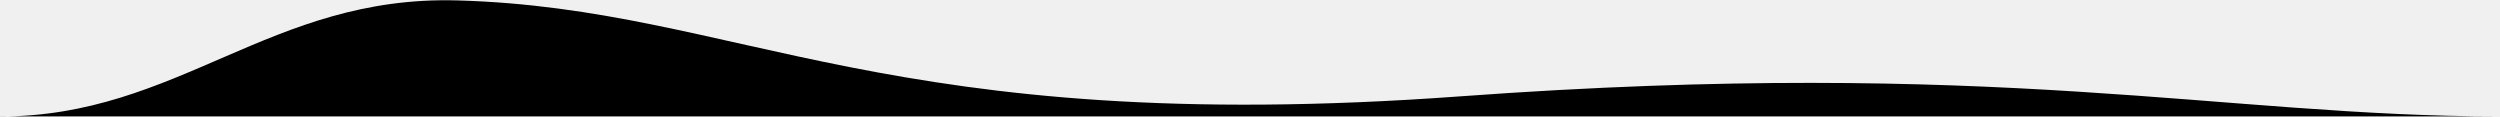
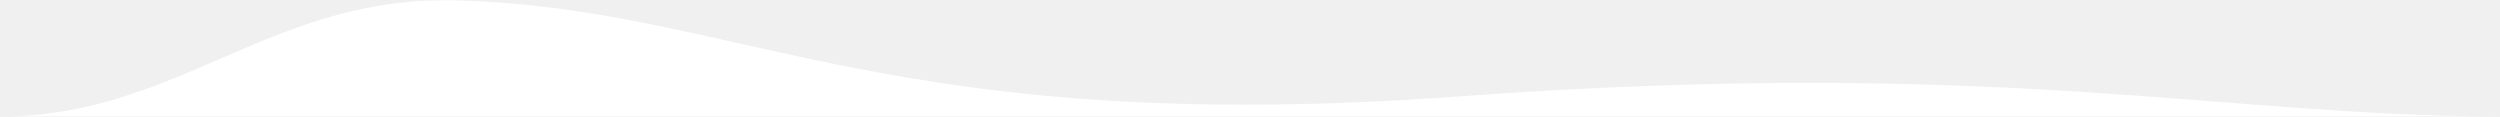
<svg xmlns="http://www.w3.org/2000/svg" width="3000" height="140" viewBox="0 0 3000 140">
-   <path id="curve2-path" d="M0 139.8C214.3 139.8 324.3-5.8 548.8.5c340 9.6 514.5 165.5 1203.7 115.1 646.6-47.2 912.6 24.1 1247.5 24.1H0v.1z" />
+   <path fill="#FFF" id="curve2-path" d="M0 139.8C214.3 139.8 324.3-5.8 548.8.5c340 9.6 514.5 165.5 1203.7 115.1 646.6-47.2 912.6 24.1 1247.5 24.1H0v.1z" />
</svg>
